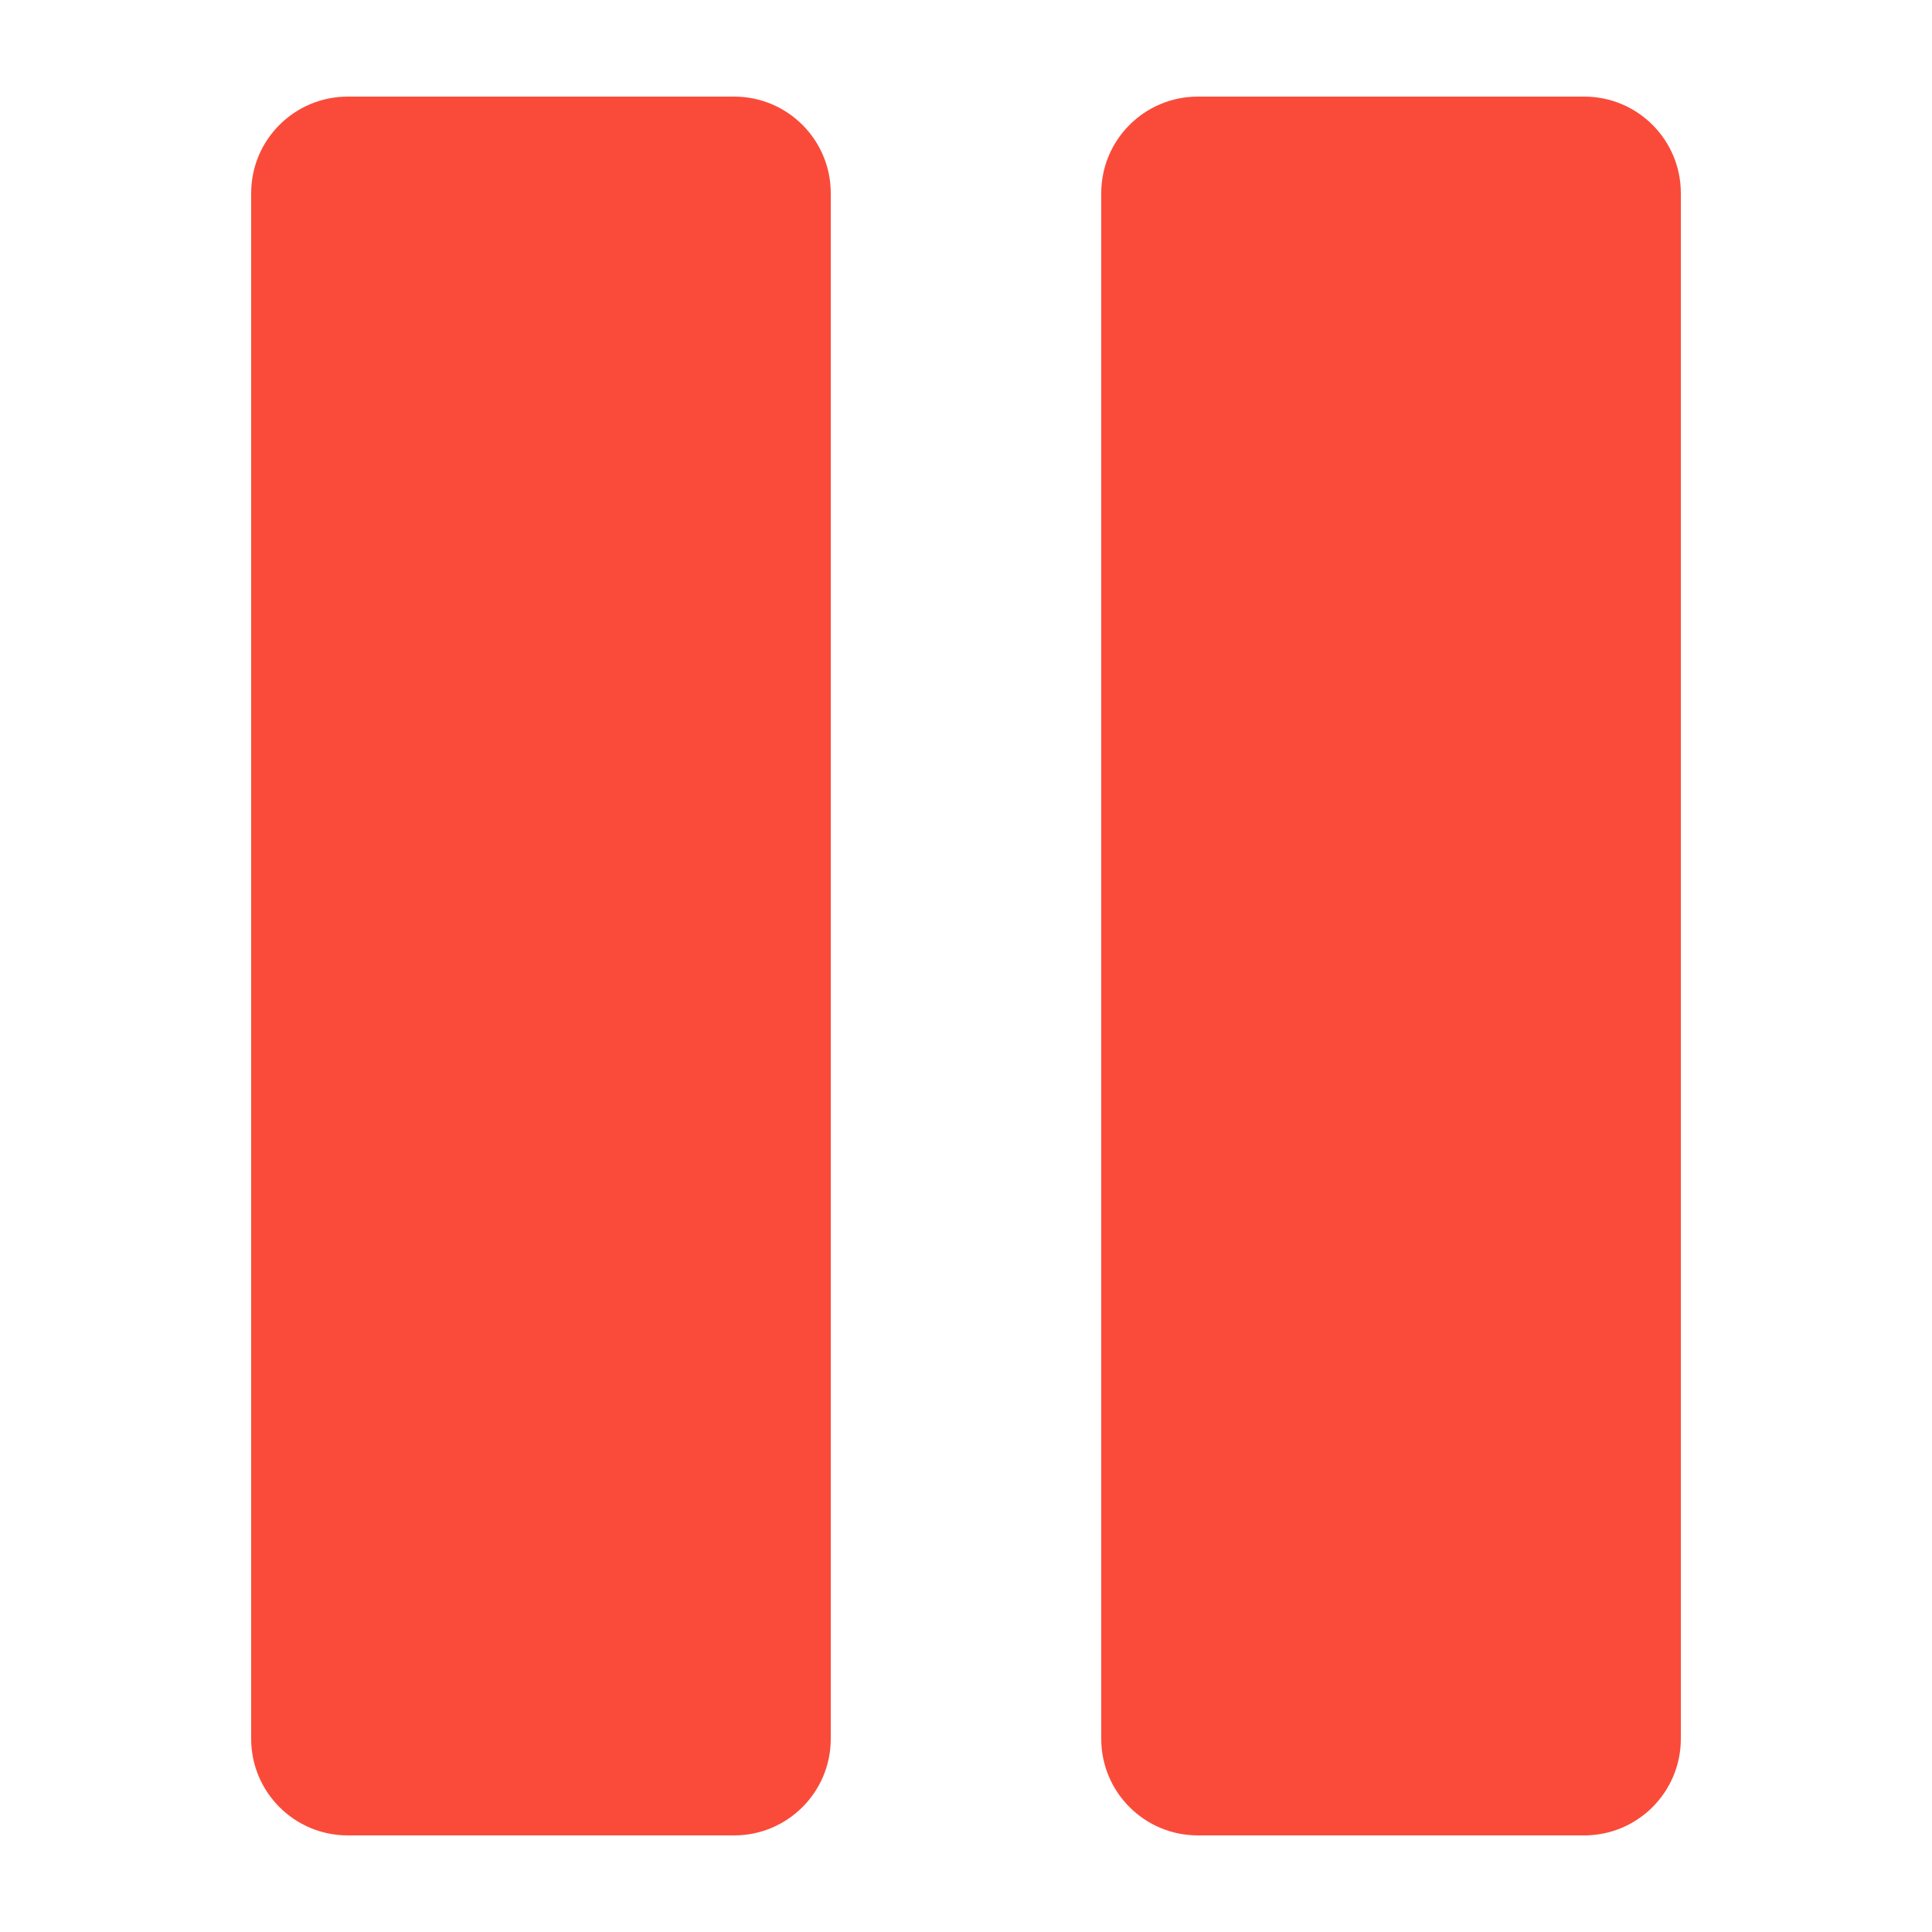
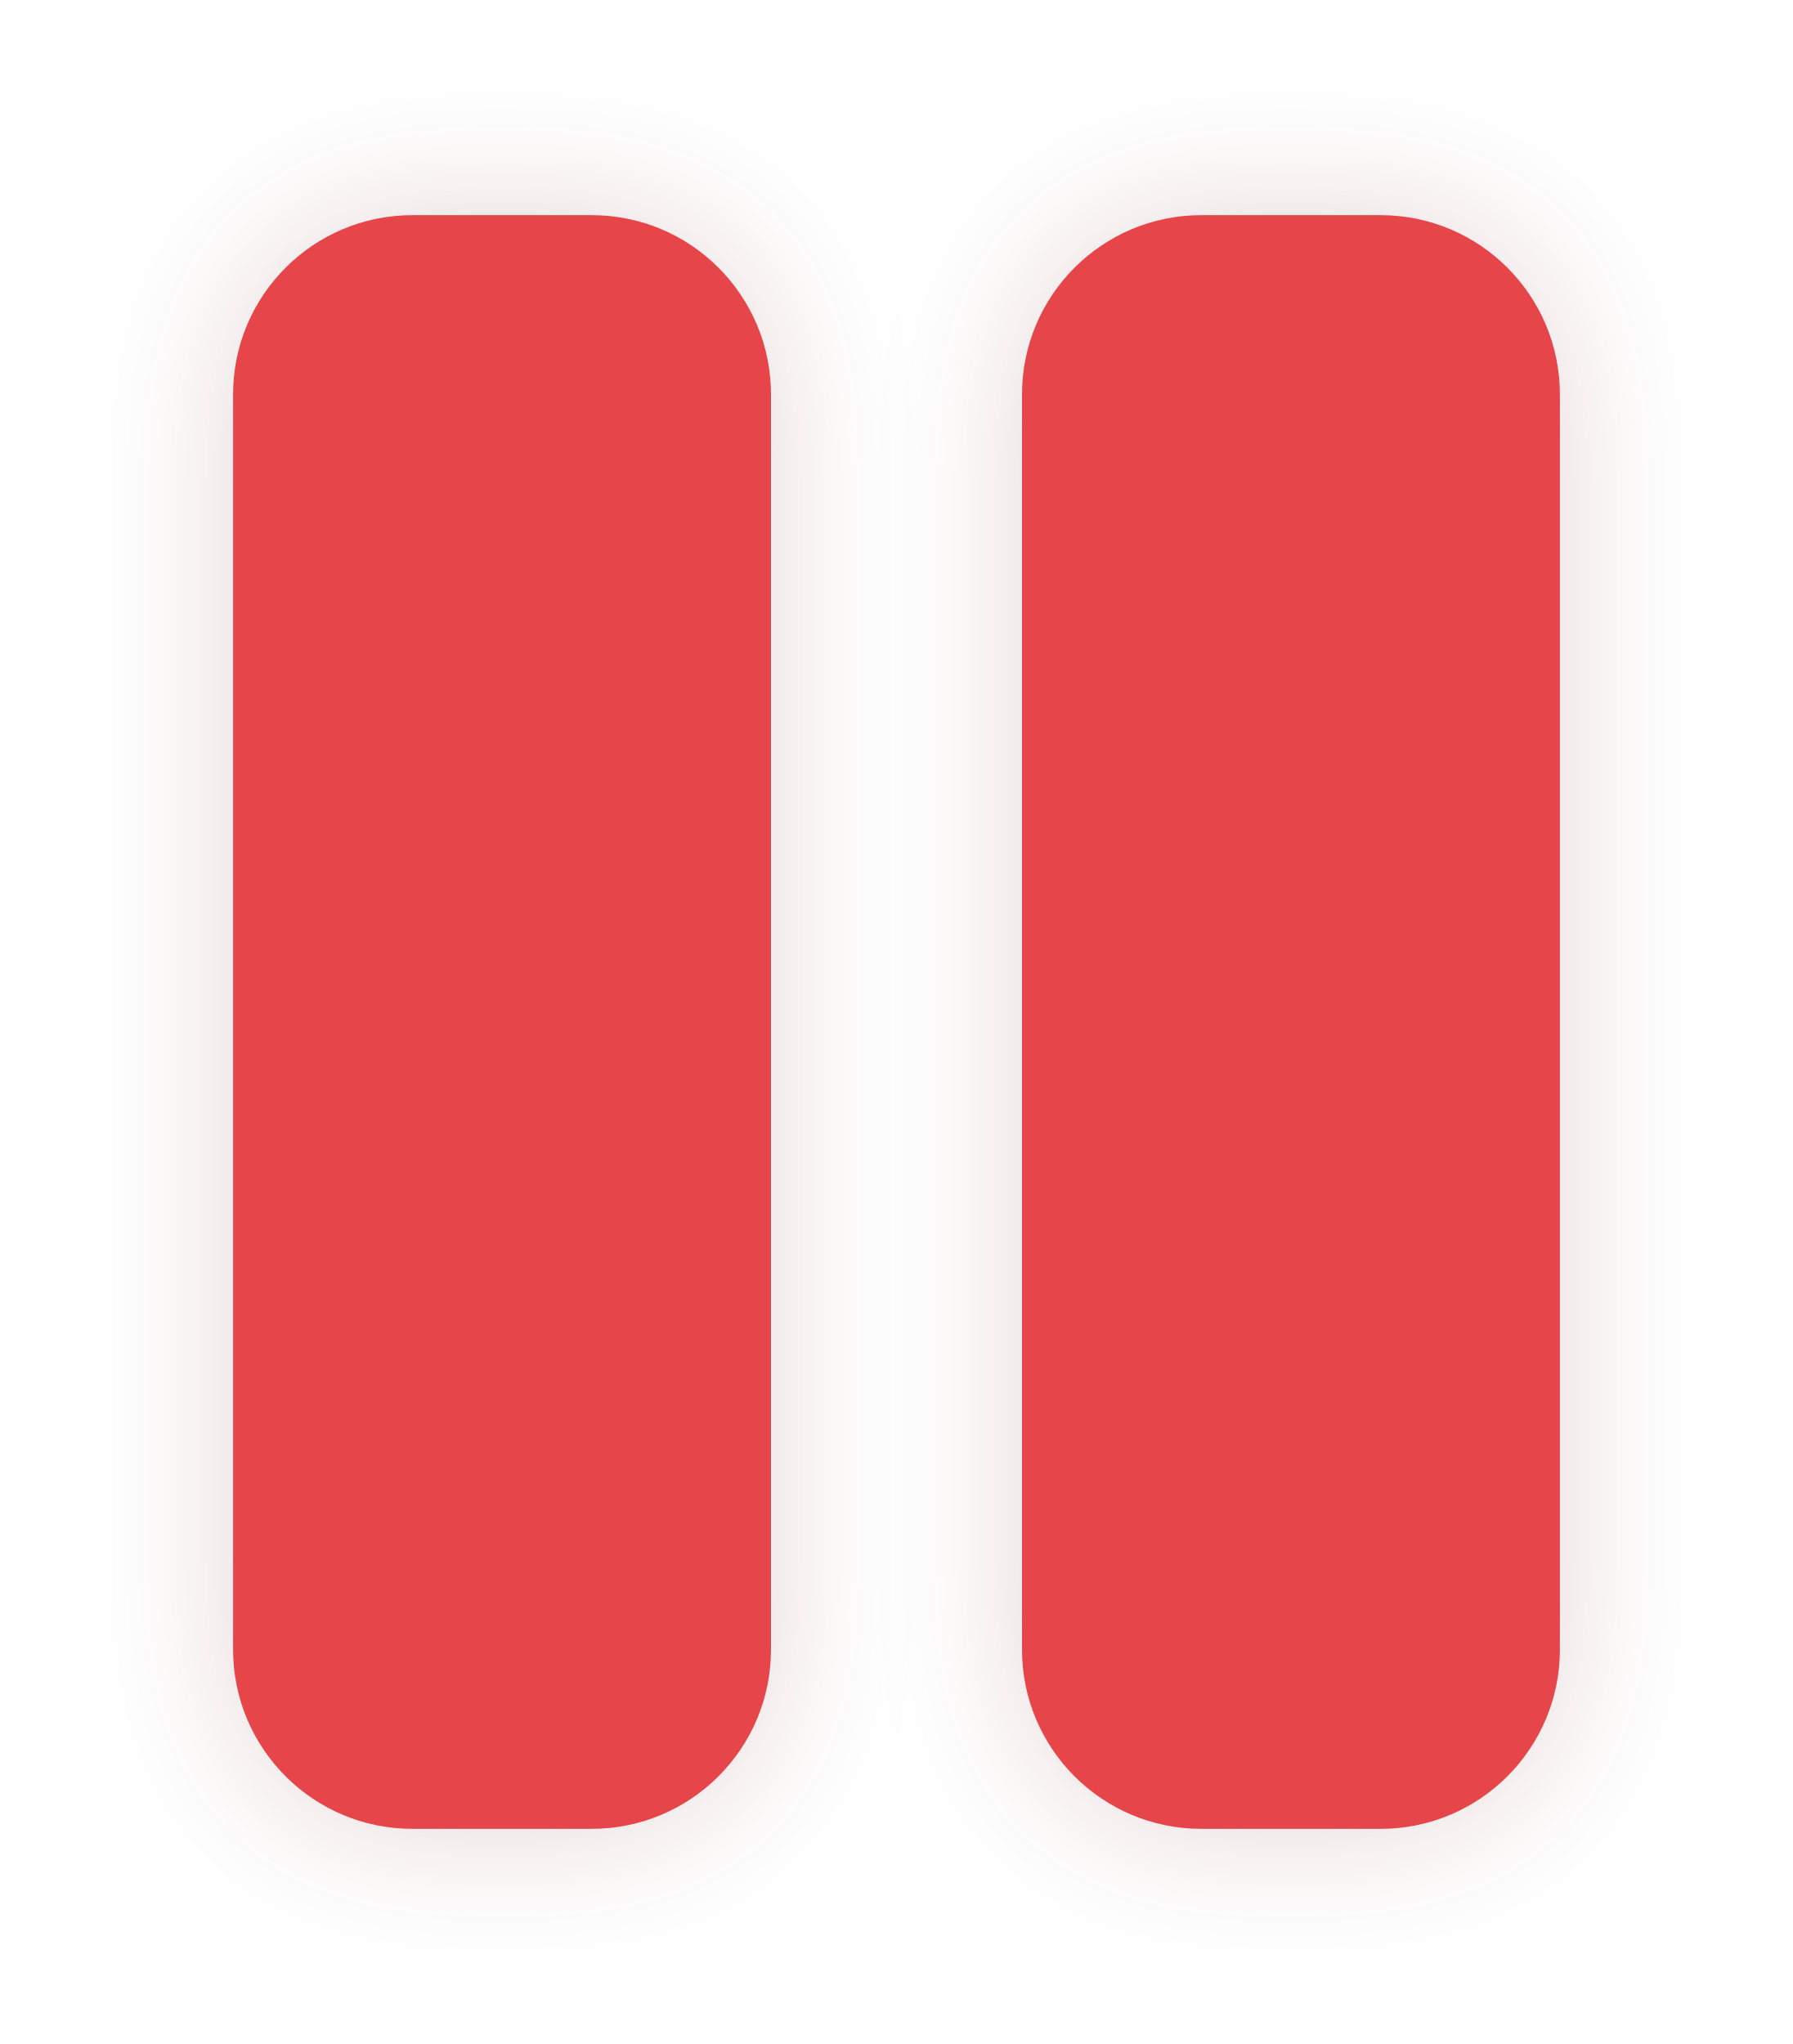
- <svg xmlns="http://www.w3.org/2000/svg" width="100" height="100" viewBox="0 0 100 100">
+ <svg xmlns="http://www.w3.org/2000/svg" width="100" height="114" viewBox="0 0 100 114">
  <defs>
-     <style>
-             .cls-2{fill:#fa4b3a}
-         </style>
+     <filter id="사각형_4" x="1" y="0" width="54" height="114" filterUnits="userSpaceOnUse">
+       <feOffset input="SourceAlpha" />
+       <feGaussianBlur stdDeviation="4" result="blur" />
+       <feFlood flood-color="#661f20" flood-opacity="0.161" />
+       <feComposite operator="in" in2="blur" />
+       <feComposite in="SourceGraphic" />
+     </filter>
+     <filter id="사각형_7" x="45" y="0" width="54" height="114" filterUnits="userSpaceOnUse">
+       <feOffset input="SourceAlpha" />
+       <feGaussianBlur stdDeviation="4" result="blur-2" />
+       <feFlood flood-color="#661f20" flood-opacity="0.161" />
+       <feComposite operator="in" in2="blur-2" />
+       <feComposite in="SourceGraphic" />
+     </filter>
  </defs>
-   <g id="그룹_3" transform="translate(-709 -540)">
-     <path id="사각형_2" fill="none" d="M0 0H100V100H0z" transform="translate(709 540)" />
-     <g id="그룹_1" transform="translate(303 336)">
-       <rect id="사각형_4" width="30" height="90" class="cls-2" rx="5" transform="translate(419 209)" />
-       <rect id="사각형_7" width="30" height="90" class="cls-2" rx="5" transform="translate(463 209)" />
+   <g id="그룹_4" data-name="그룹 4" transform="translate(-822 -533)">
+     <rect id="사각형_2" data-name="사각형 2" width="100" height="100" transform="translate(822 540)" fill="none" />
+     <g transform="matrix(1, 0, 0, 1, 822, 533)" filter="url(#사각형_4)">
+       <rect id="사각형_4-2" data-name="사각형 4" width="30" height="90" rx="10" transform="translate(13 12)" fill="#e64548" />
+     </g>
+     <g transform="matrix(1, 0, 0, 1, 822, 533)" filter="url(#사각형_7)">
+       <rect id="사각형_7-2" data-name="사각형 7" width="30" height="90" rx="10" transform="translate(57 12)" fill="#e64548" />
    </g>
  </g>
</svg>
